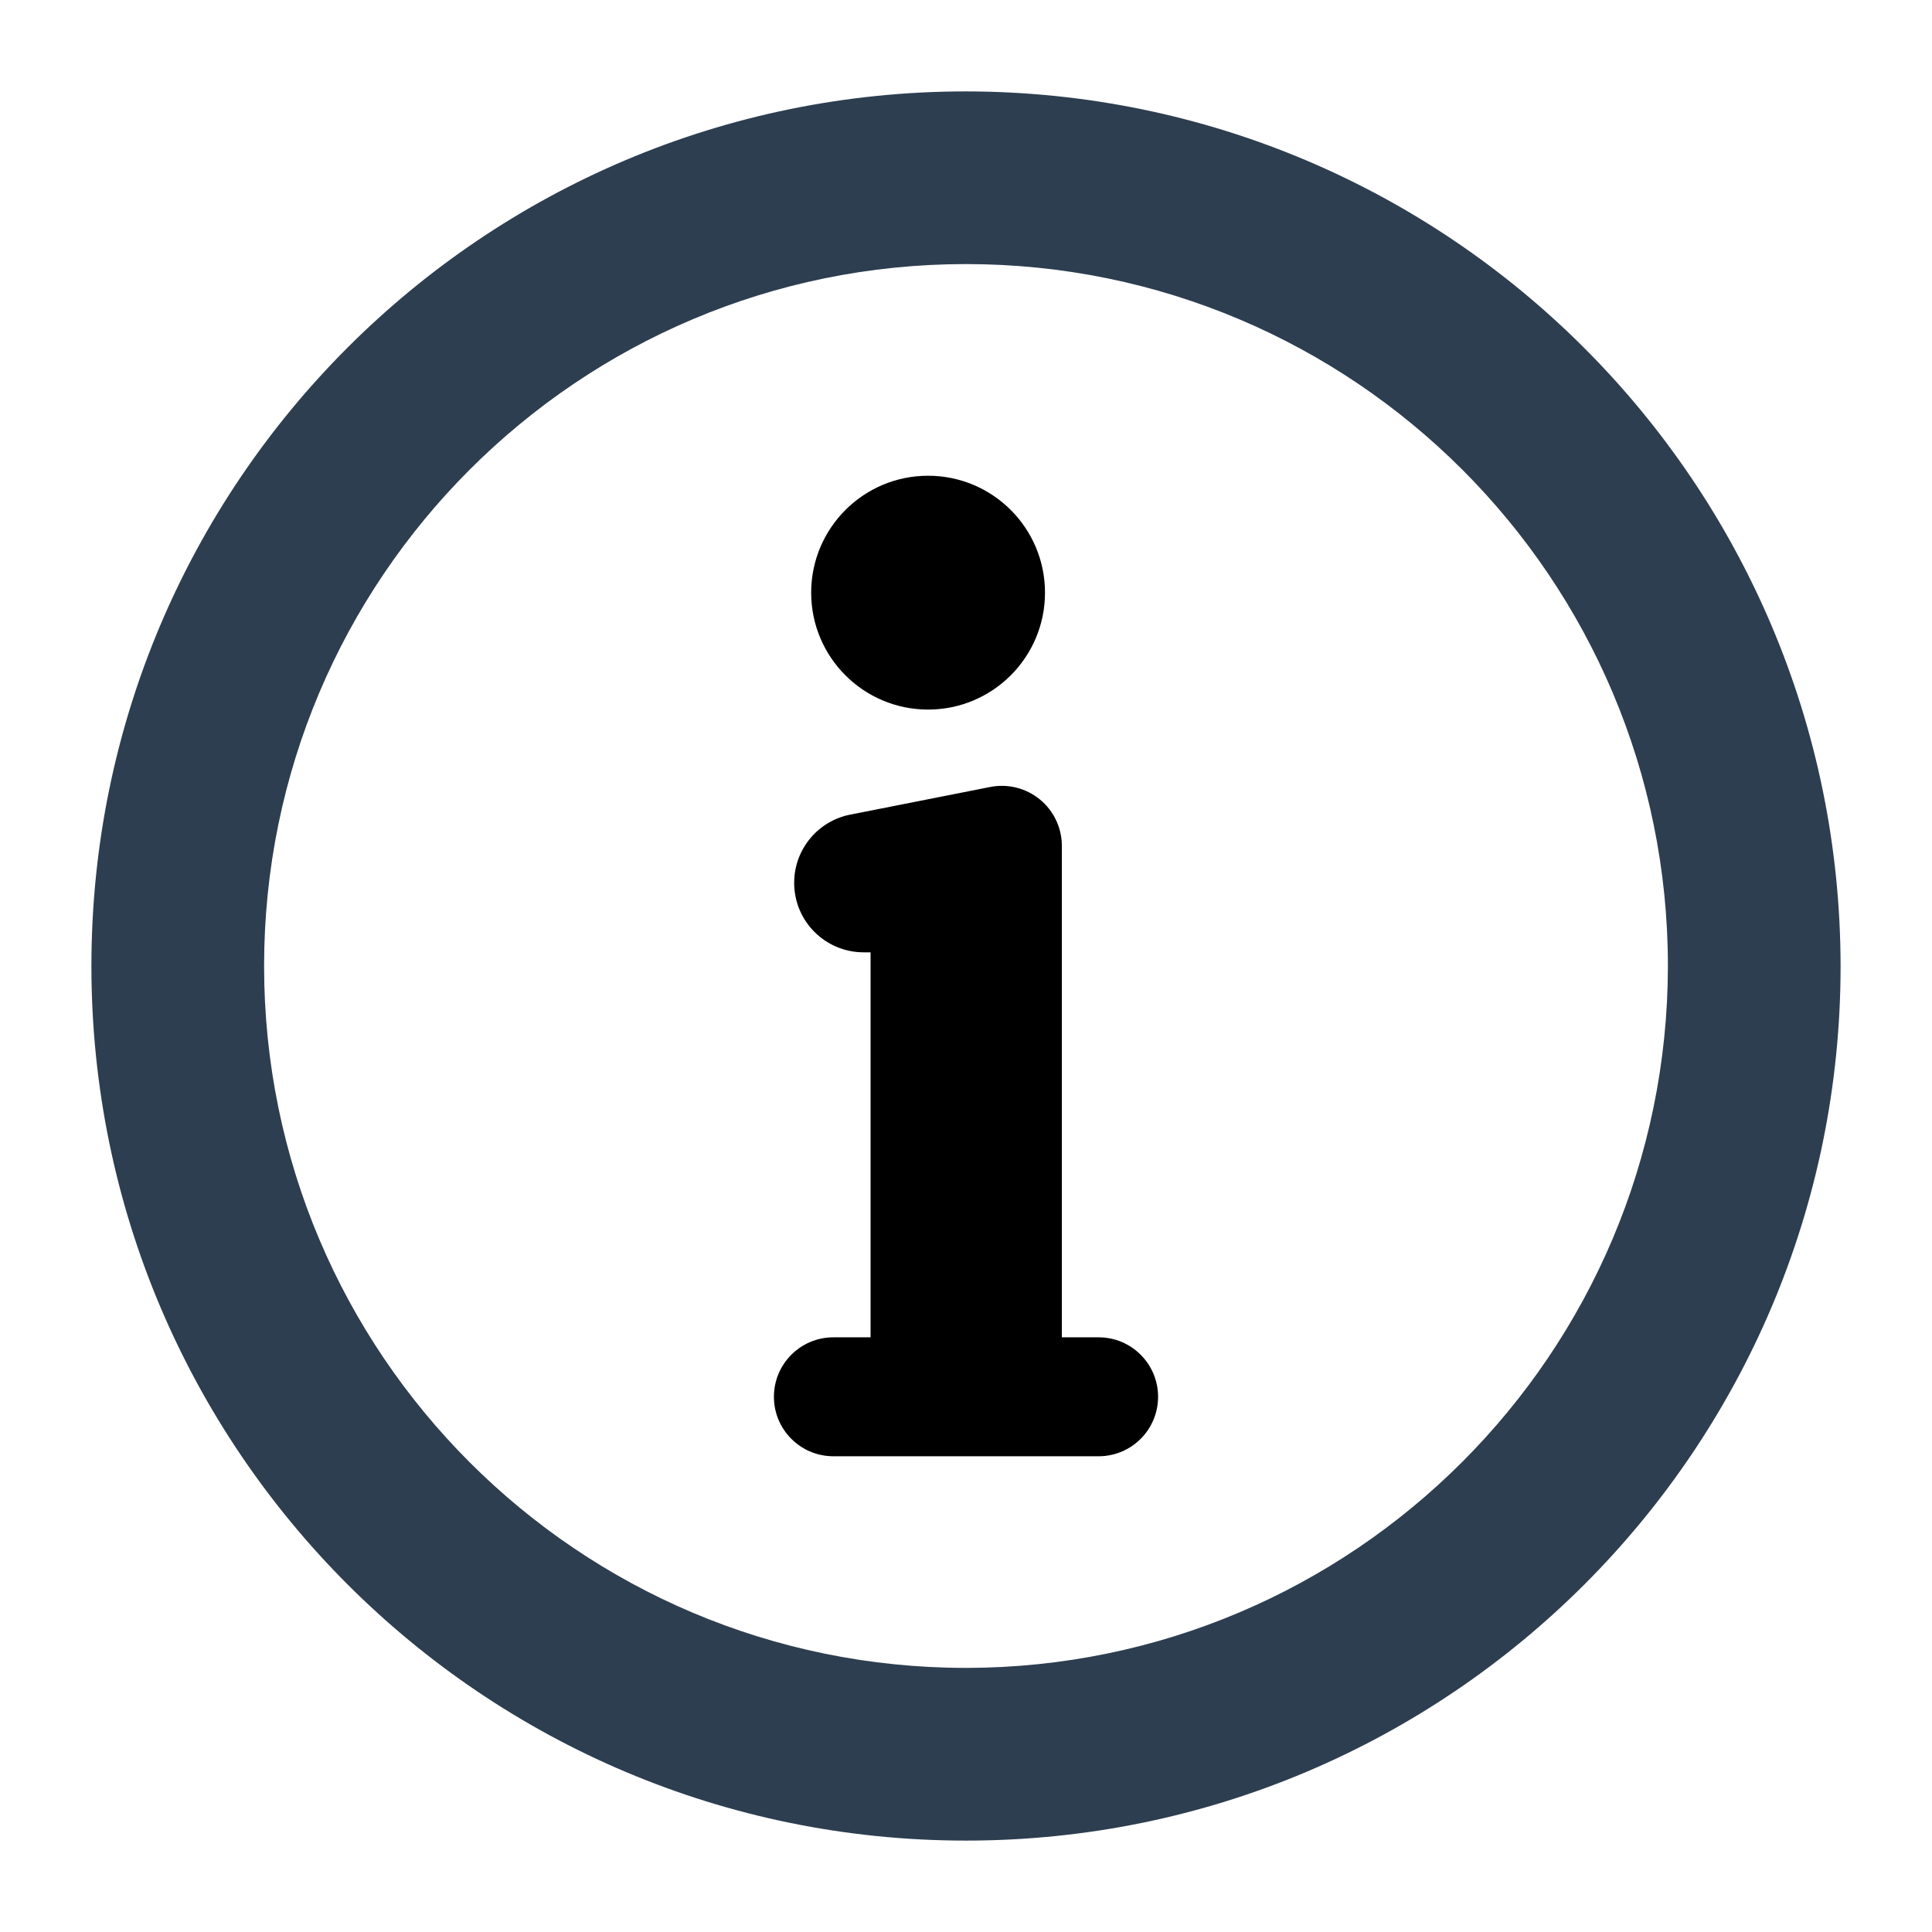
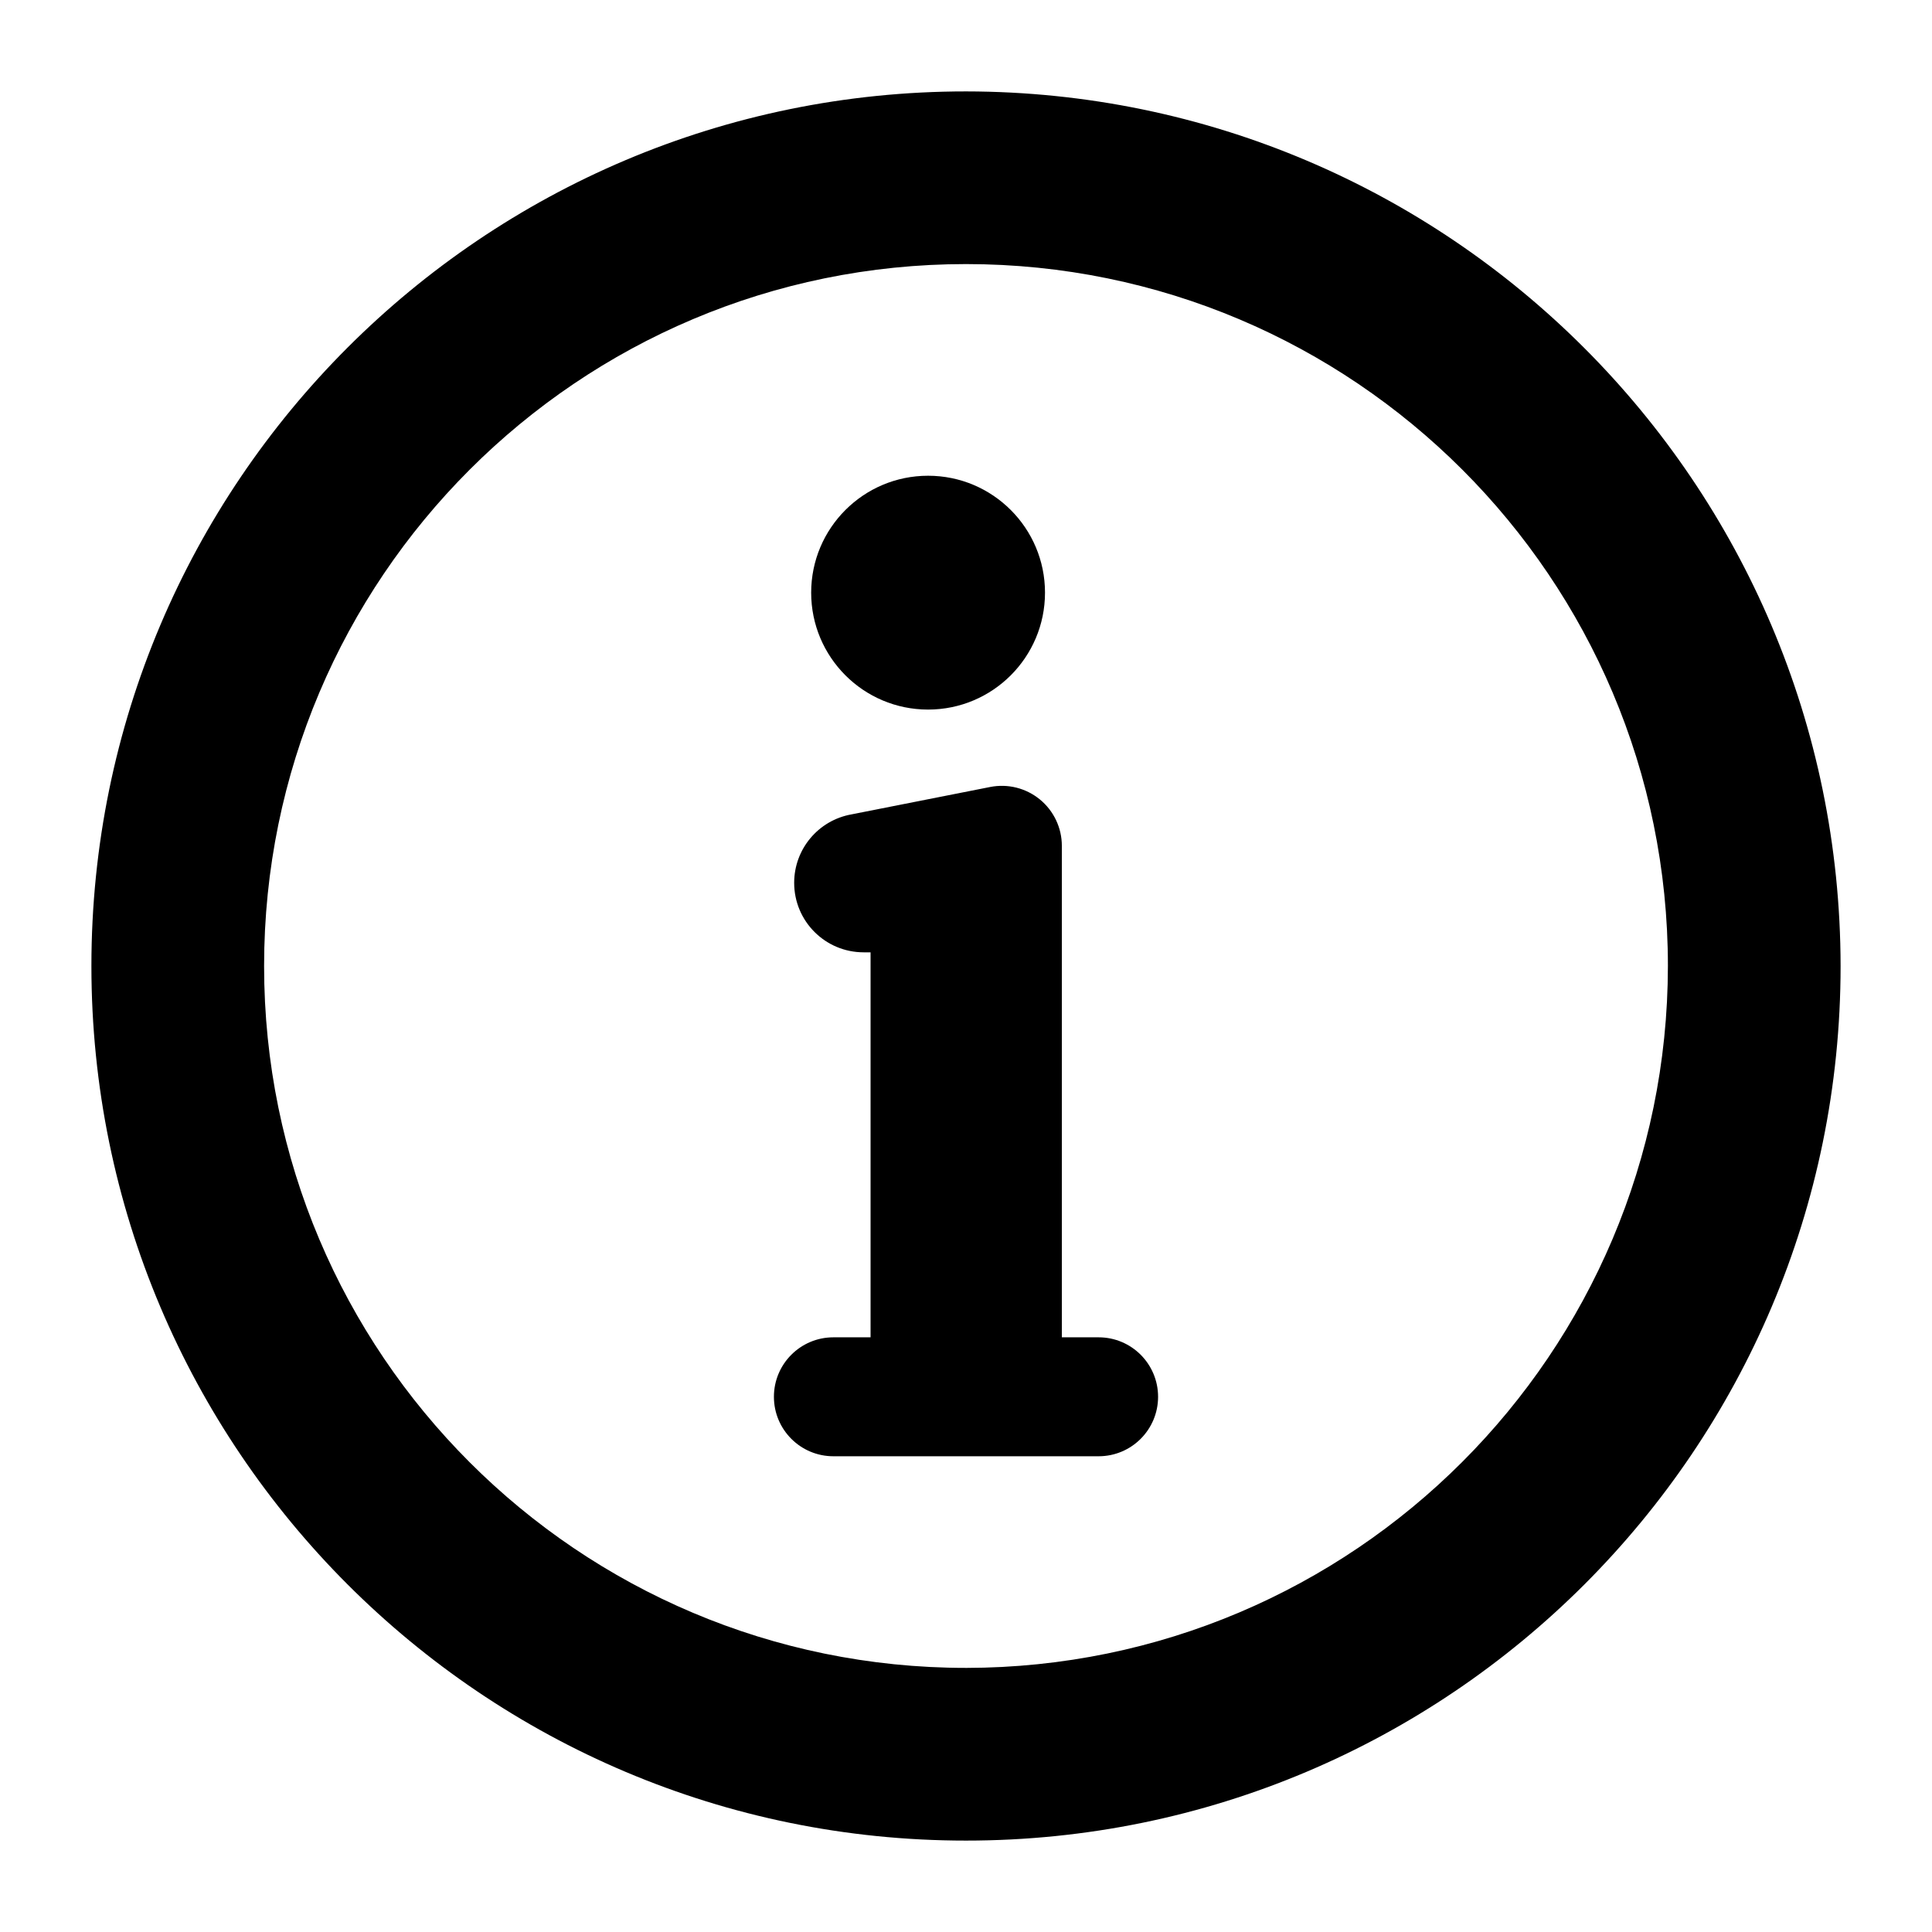
<svg xmlns="http://www.w3.org/2000/svg" id="Layer_1" data-name="Layer 1" viewBox="0 0 128 128" version="1.1">
  <defs id="defs4">
    <style id="style2">.cls-1{fill:#2d3e50;}.cls-2{fill:#2e79bd;}</style>
  </defs>
-   <path class="cls-1" d="M64,6.056A57.944,57.944,0,1,0,121.944,64,58.009,58.009,0,0,0,64,6.056Zm0,104.446a46.503,46.503,0,1,1,46.503-46.503A46.555,46.555,0,0,1,64,110.503Z" id="path8" />
+   <path class="cls-1" d="M64,6.056A57.944,57.944,0,1,0,121.944,64,58.009,58.009,0,0,0,64,6.056Zm0,104.446a46.503,46.503,0,1,1,46.503-46.503A46.555,46.555,0,0,1,64,110.503Z" id="path8" style="fill:#000000" />
  <circle class="cls-2" cx="61.488" cy="39.265" r="7.746" id="circle10" style="fill:#000000" />
  <path class="cls-2" d="M56.417,53.954A4.605,4.605,0,0,0,52.616,58.489h0a4.603,4.603,0,0,0,4.605,4.605H57.677V88.601H55.214a3.94,3.94,0,0,0-3.94,3.94h0a3.94,3.94,0,0,0,3.94,3.94H72.786a3.94,3.94,0,0,0,3.94-3.94h0a3.94,3.94,0,0,0-3.94-3.94H70.35V56.04A3.976,3.976,0,0,0,65.602,52.14C61.626,52.927,56.574,53.927,56.417,53.954Z" id="path12" style="fill:#000000" />
</svg>
